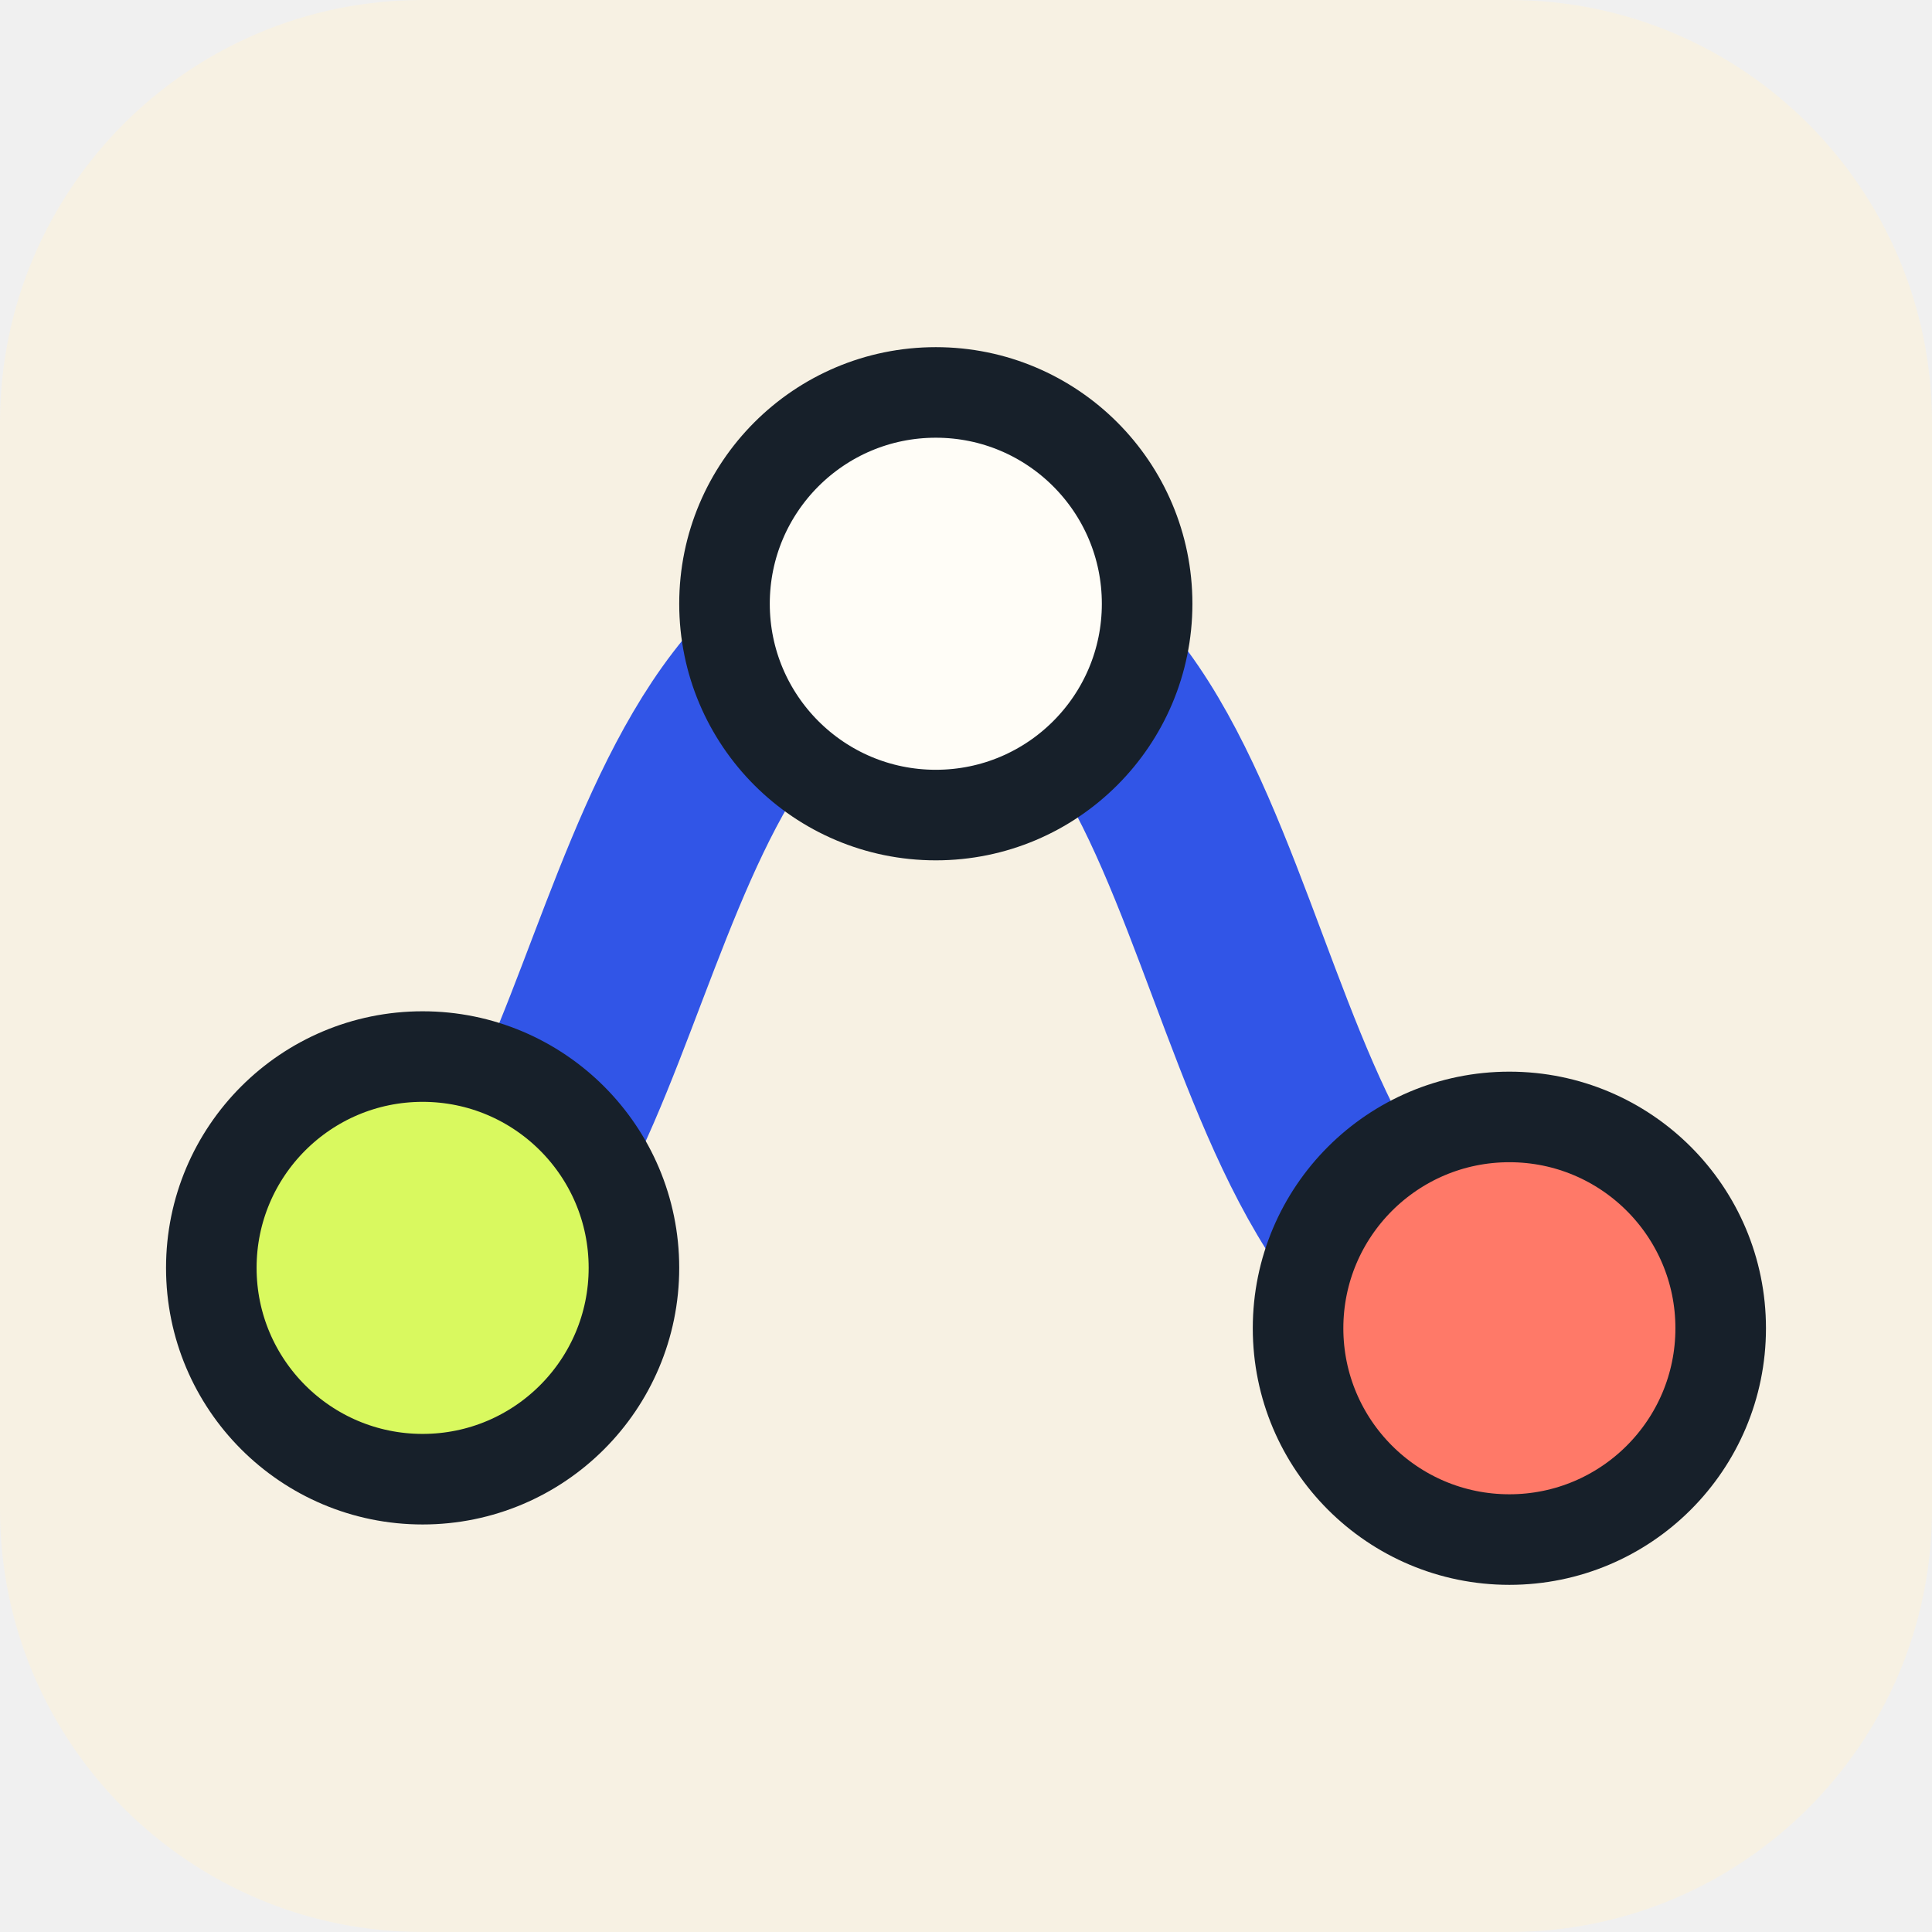
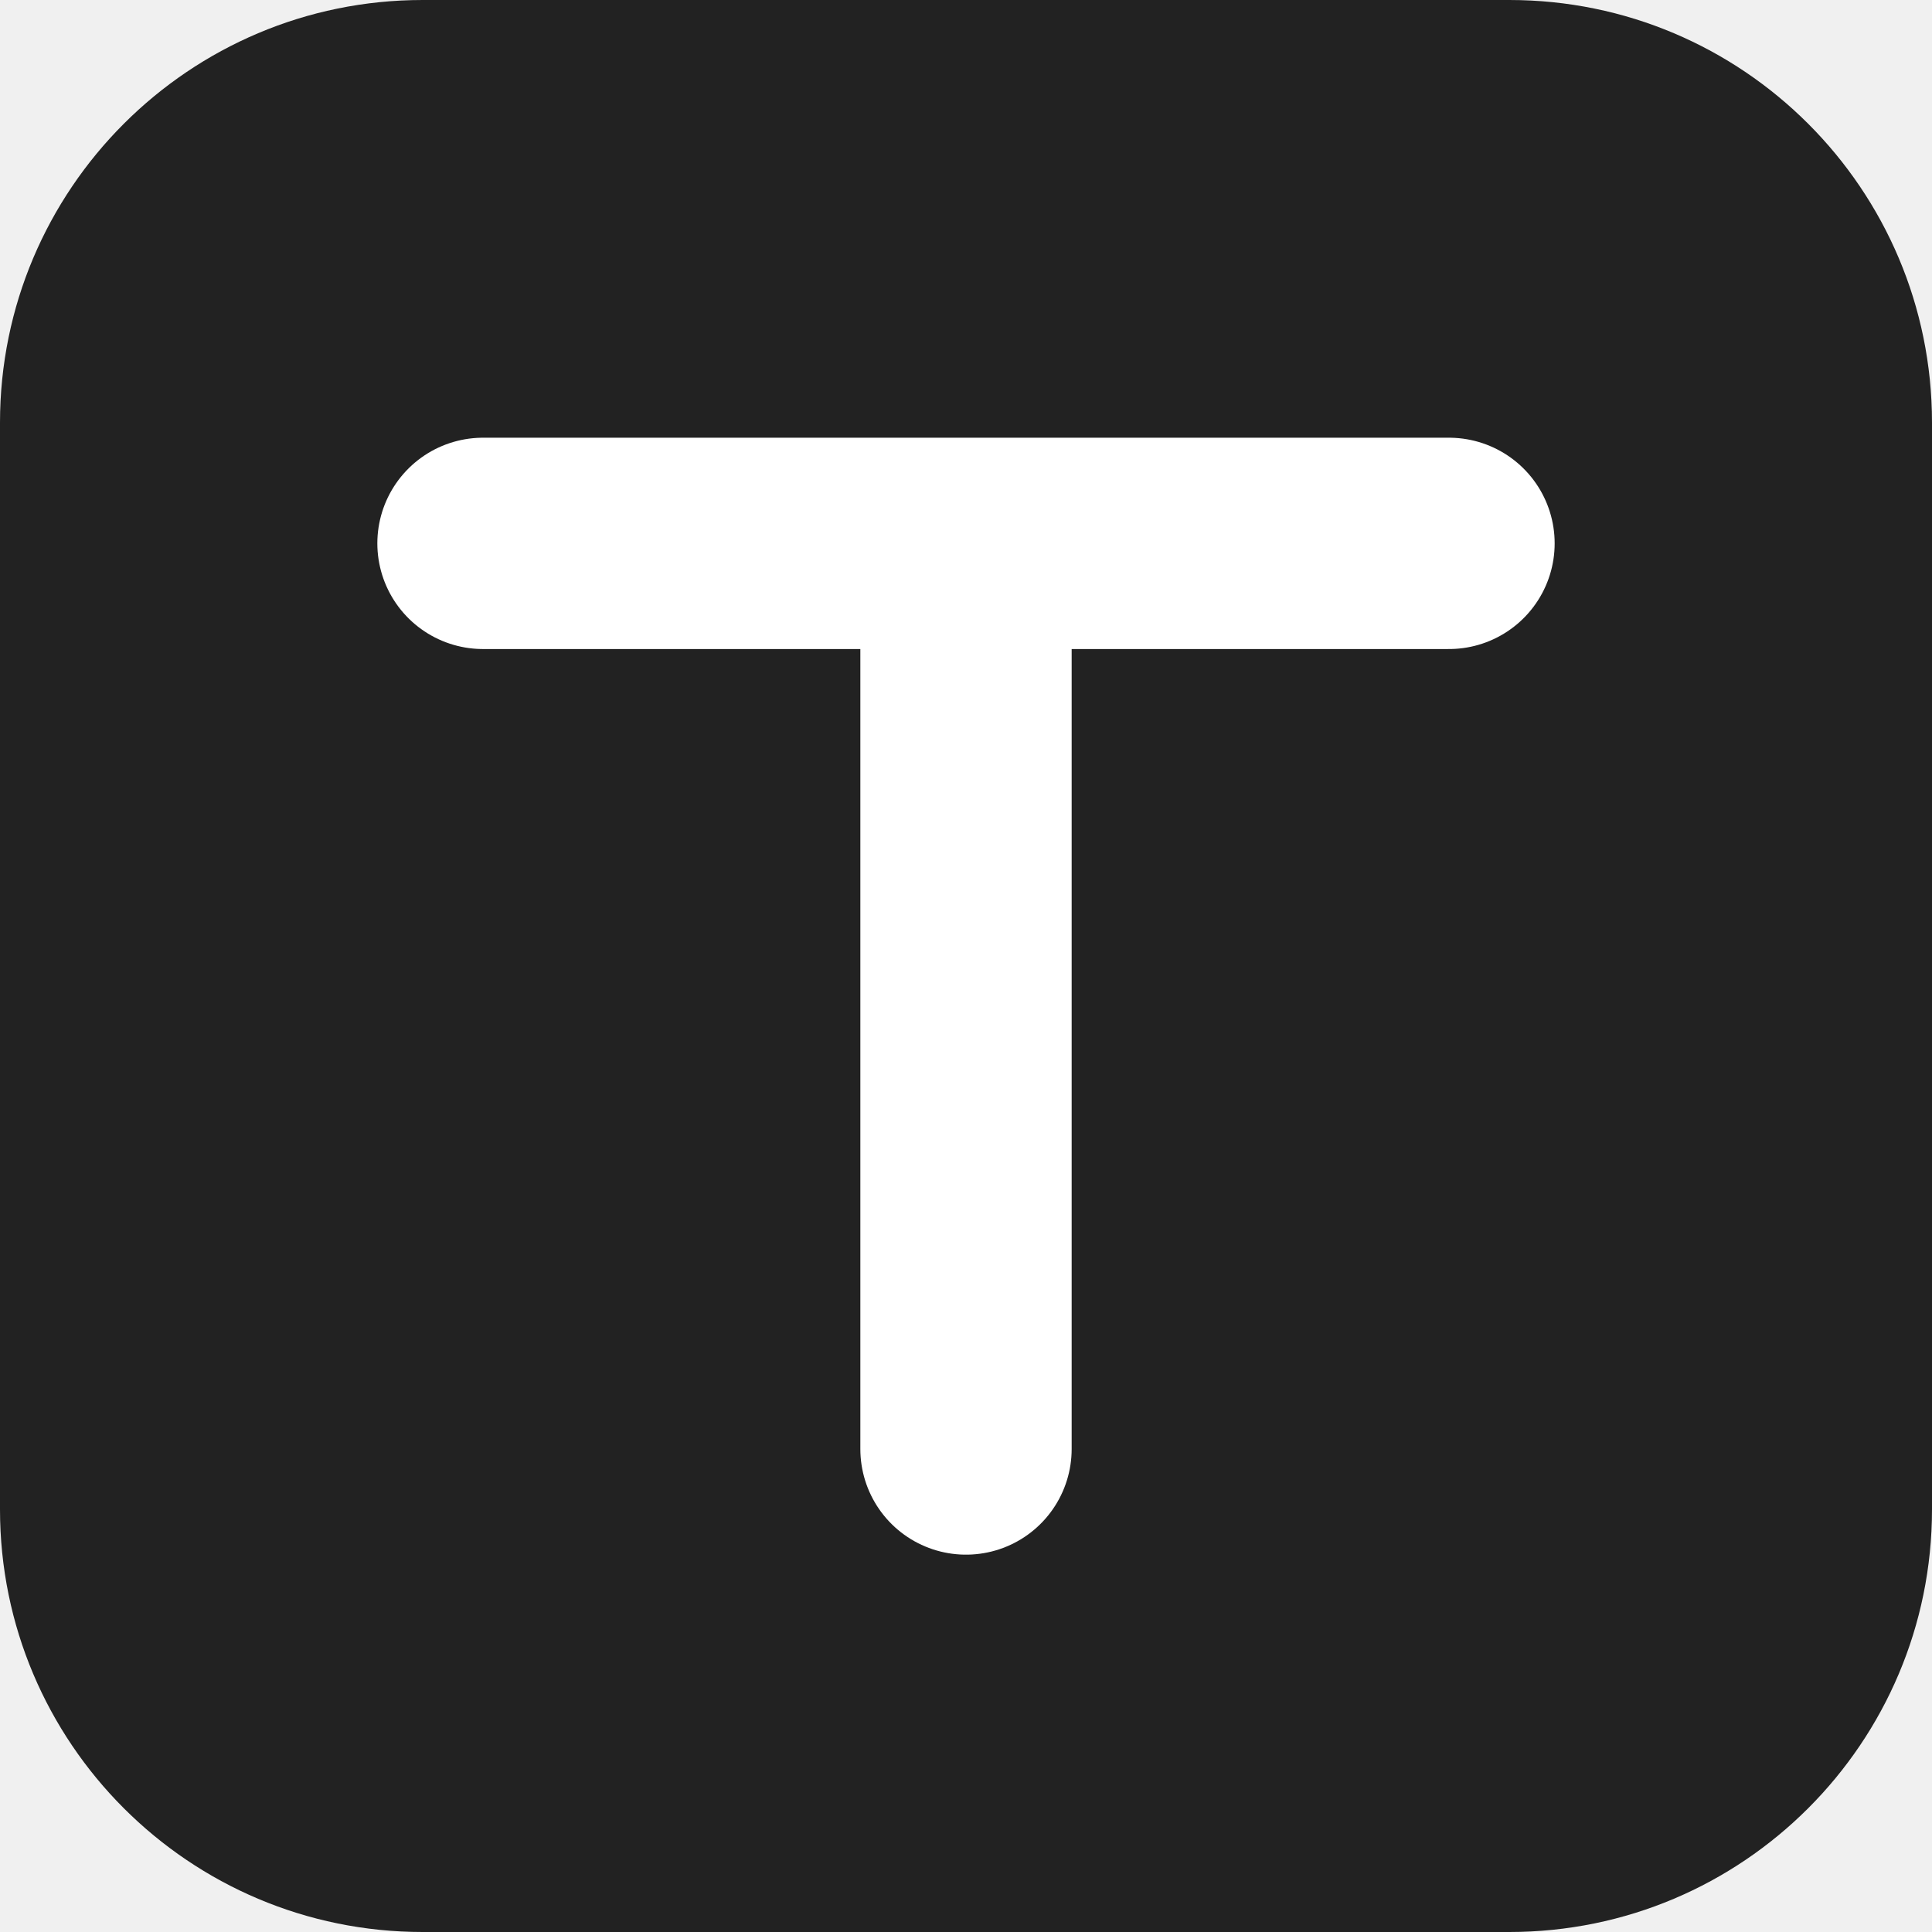
<svg xmlns="http://www.w3.org/2000/svg" viewBox="0 0 64 64" role="img" aria-label="Teach mark">
-   <rect width="64" height="64" rx="14" fill="#F7F1E3" />
-   <path d="M13 42C21 42 20 20 31 20s9 24 20 24" fill="none" stroke="#3155E7" stroke-width="6" stroke-linecap="round" />
-   <circle cx="14" cy="42" r="7" fill="#D9F95F" stroke="#17202A" stroke-width="3" />
-   <circle cx="31" cy="20" r="7" fill="#FFFDF7" stroke="#17202A" stroke-width="3" />
-   <circle cx="50" cy="44" r="7" fill="#FF7968" stroke="#17202A" stroke-width="3" />
+   <rect width="64" height="64" rx="14" fill="#222222" />
+   <path d="M16 18h32M32 18v30" fill="none" stroke="#FFFFFF" stroke-width="7" stroke-linecap="round" />
</svg>
